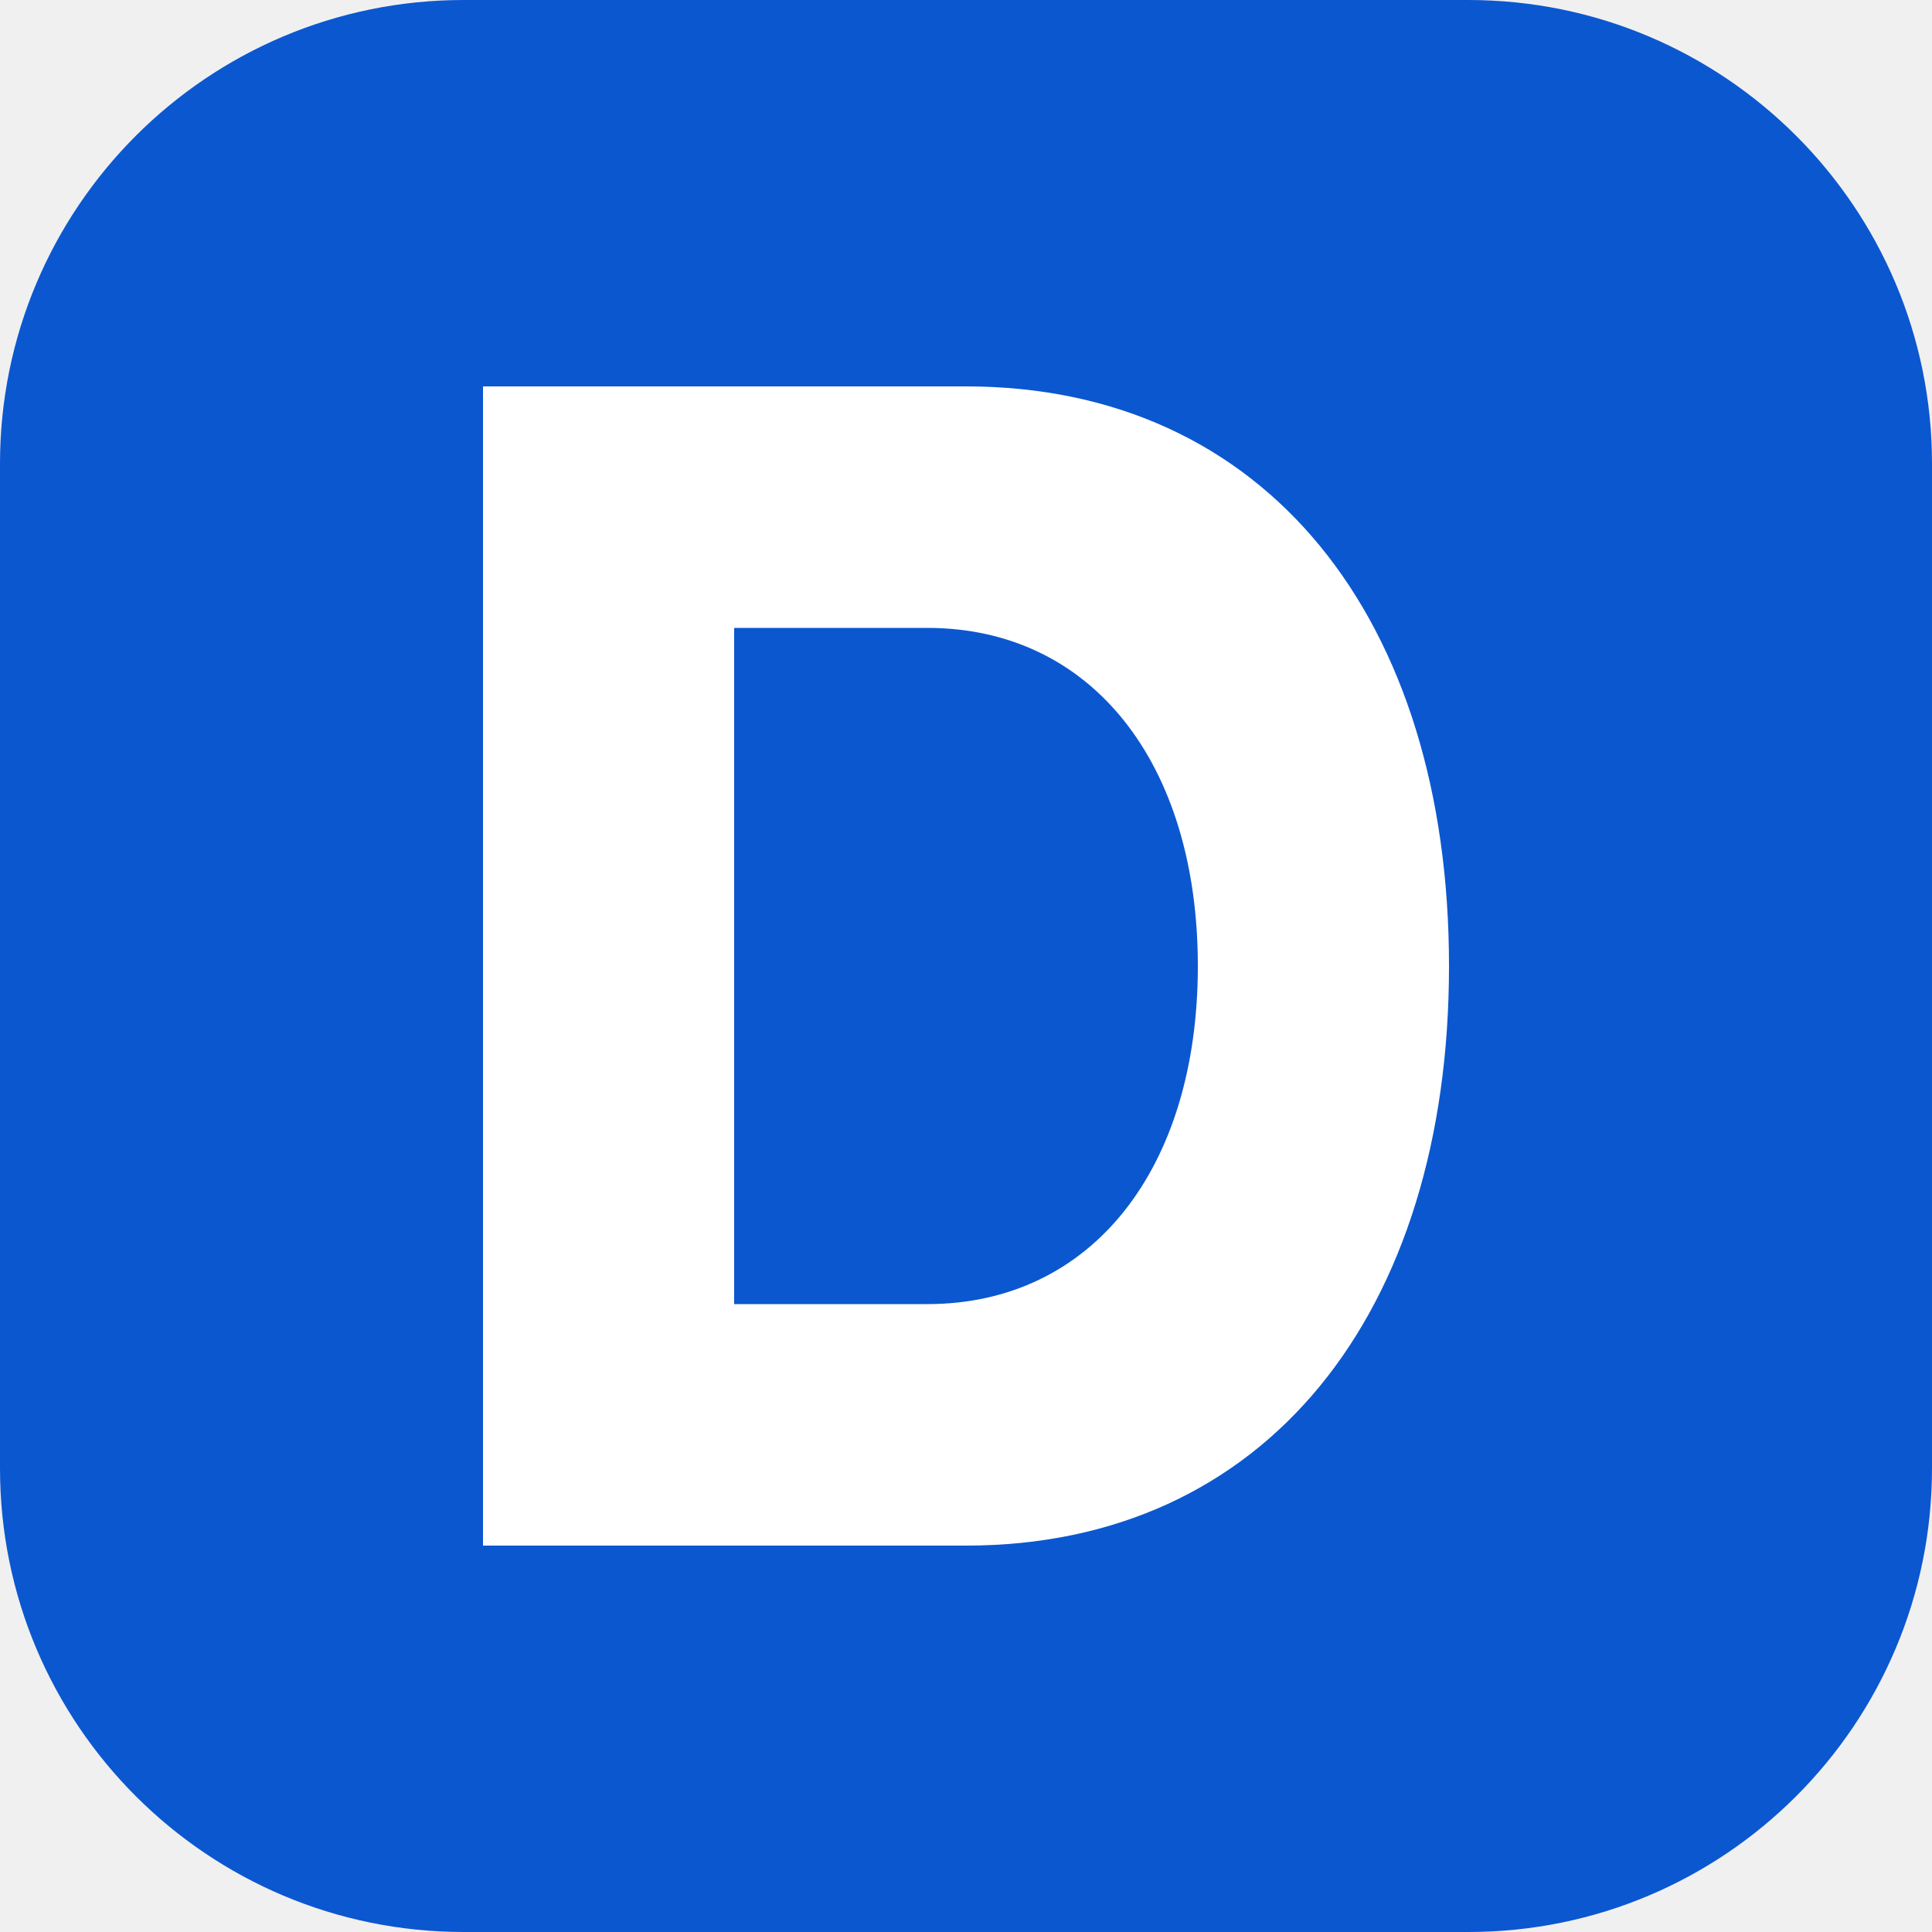
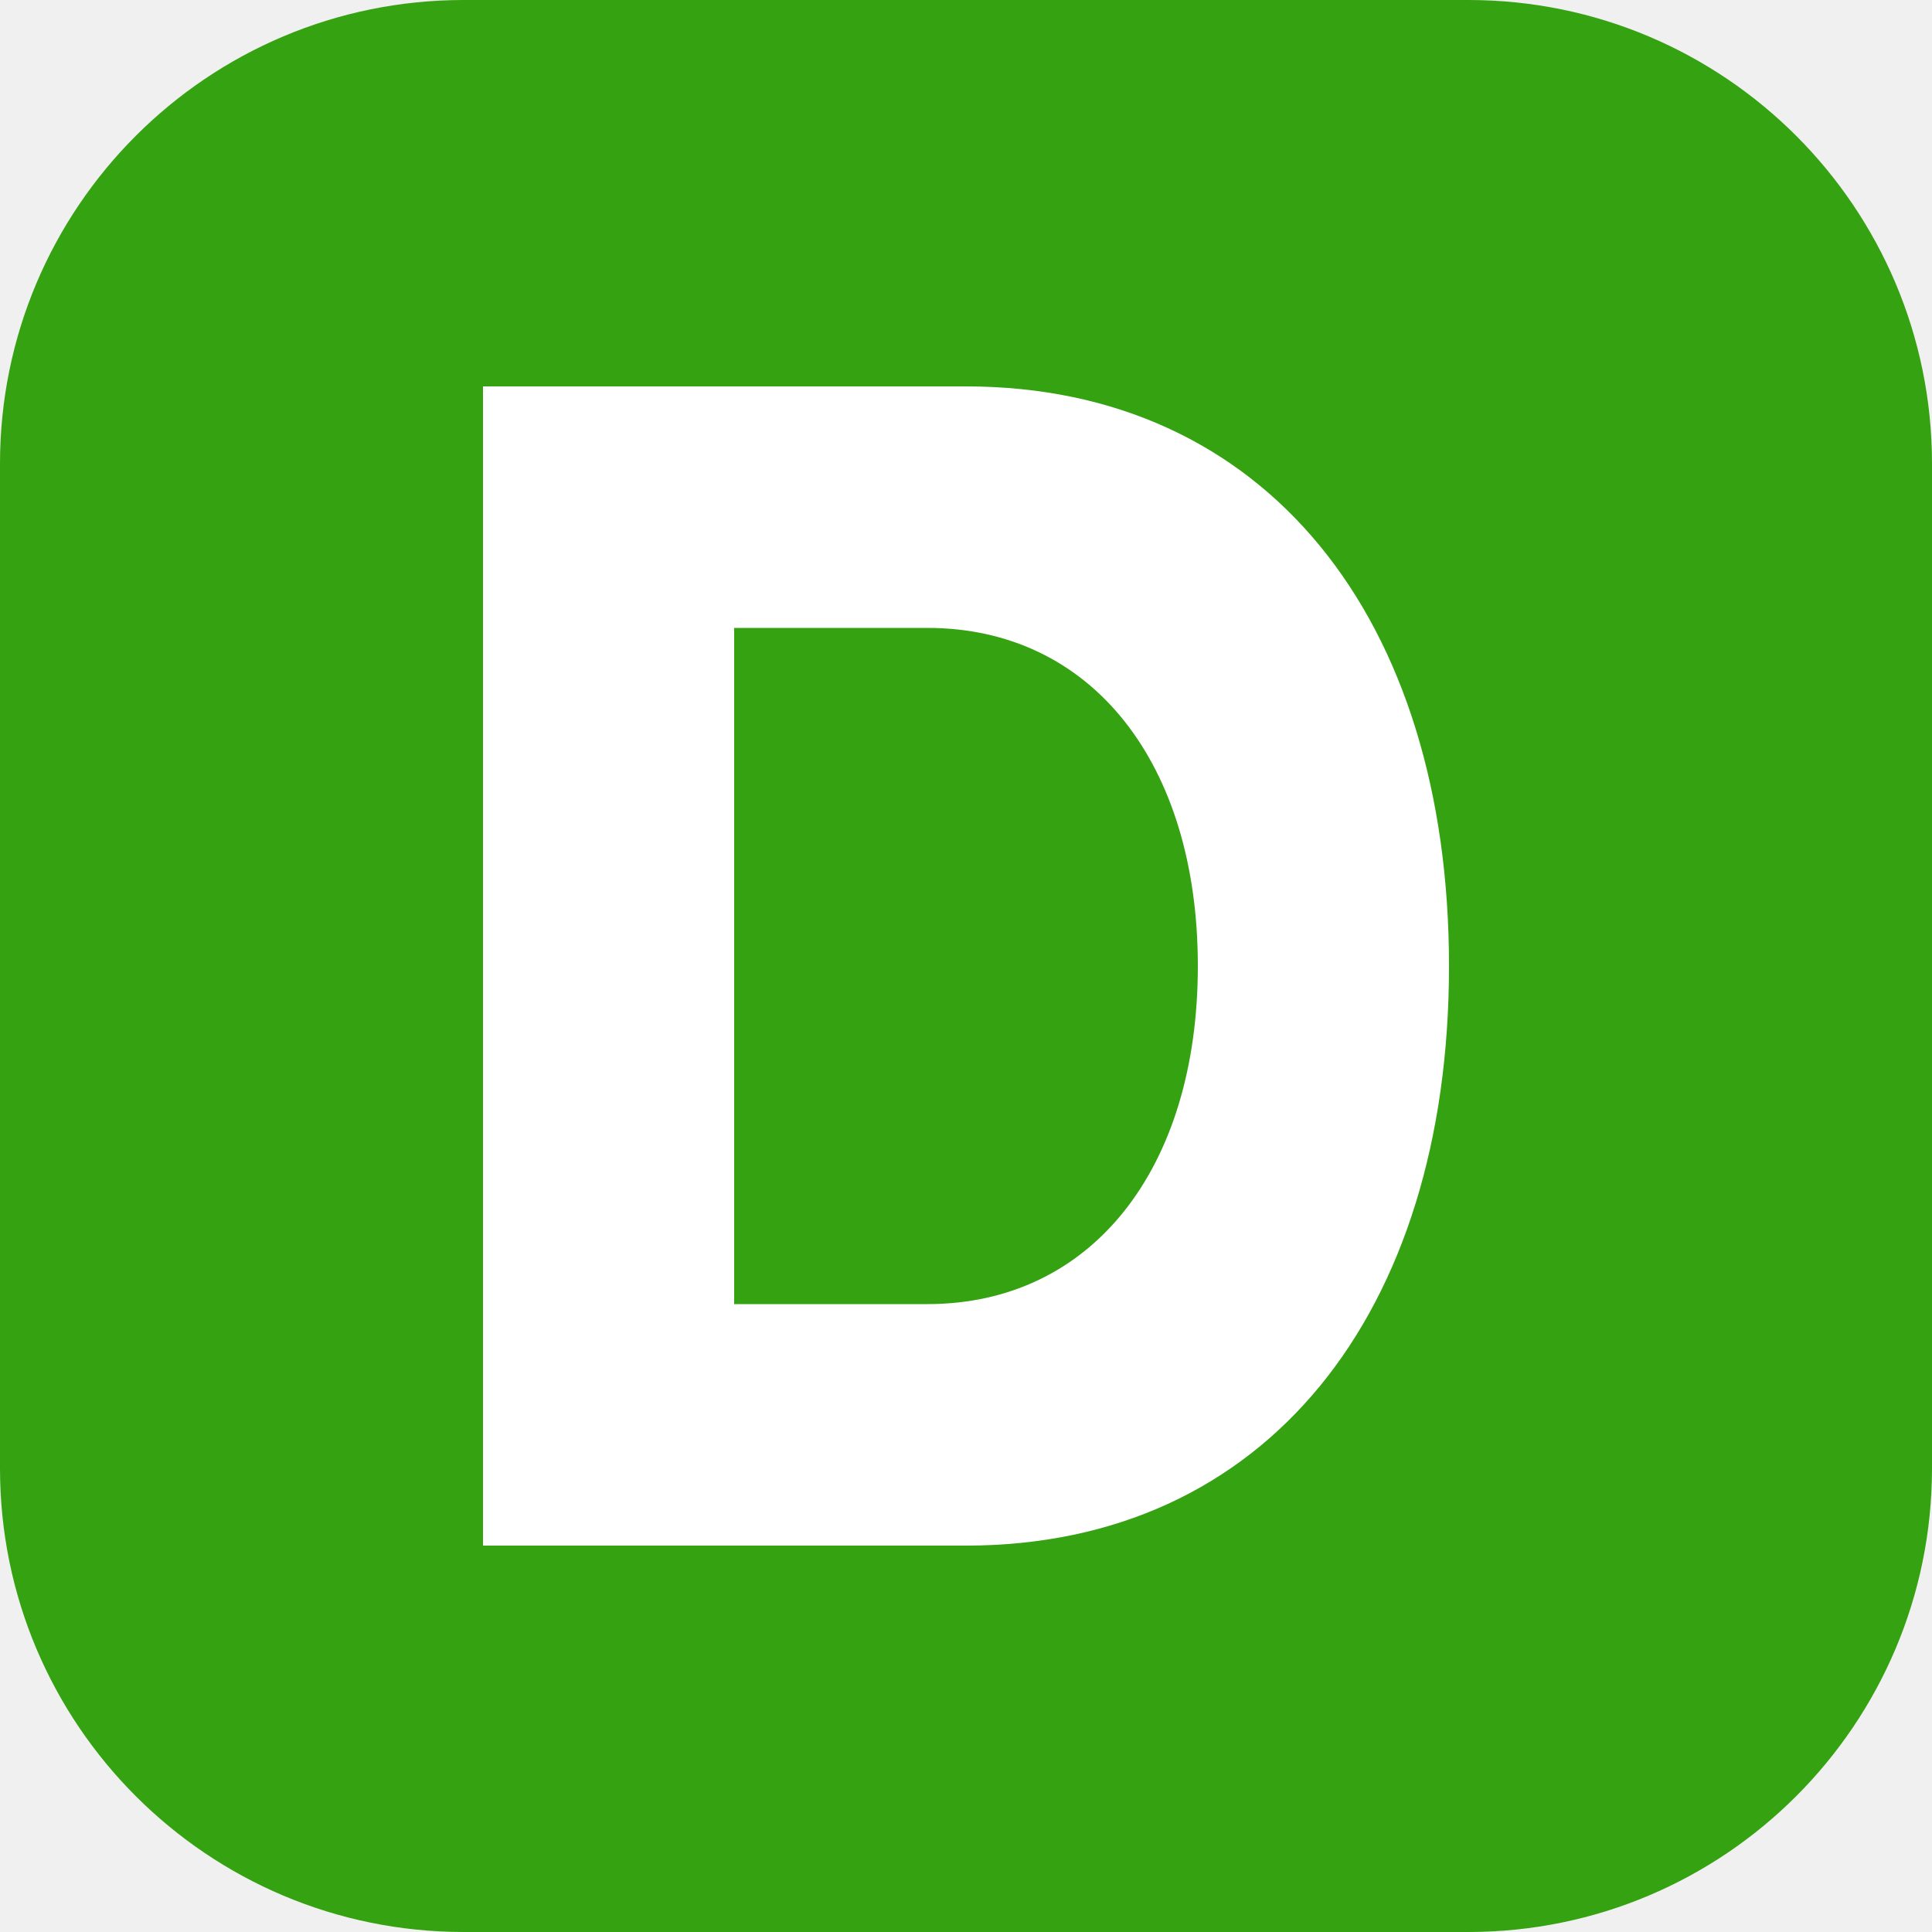
<svg xmlns="http://www.w3.org/2000/svg" viewBox="0 0 100 100" width="100%" height="100%">
-   <rect x="0" y="0" width="100" height="100" rx="24" ry="24" fill="#0B57D0" />
+   <rect x="0" y="0" width="100" height="100" rx="24" ry="24" fill="#35A211" />
  <path d="M 25 20 L 50 20 C 65.5 20, 75 32, 75 50 C 75 68, 65.5 80, 50 80 L 25 80 Z M 38 32.5 L 48 32.5 C 56.5 32.5, 62 39.5, 62 50 C 62 60.5, 56.5 67.5, 48 67.5 L 38 67.5 Z" fill="#FFFFFF" fill-rule="evenodd" />
</svg>
